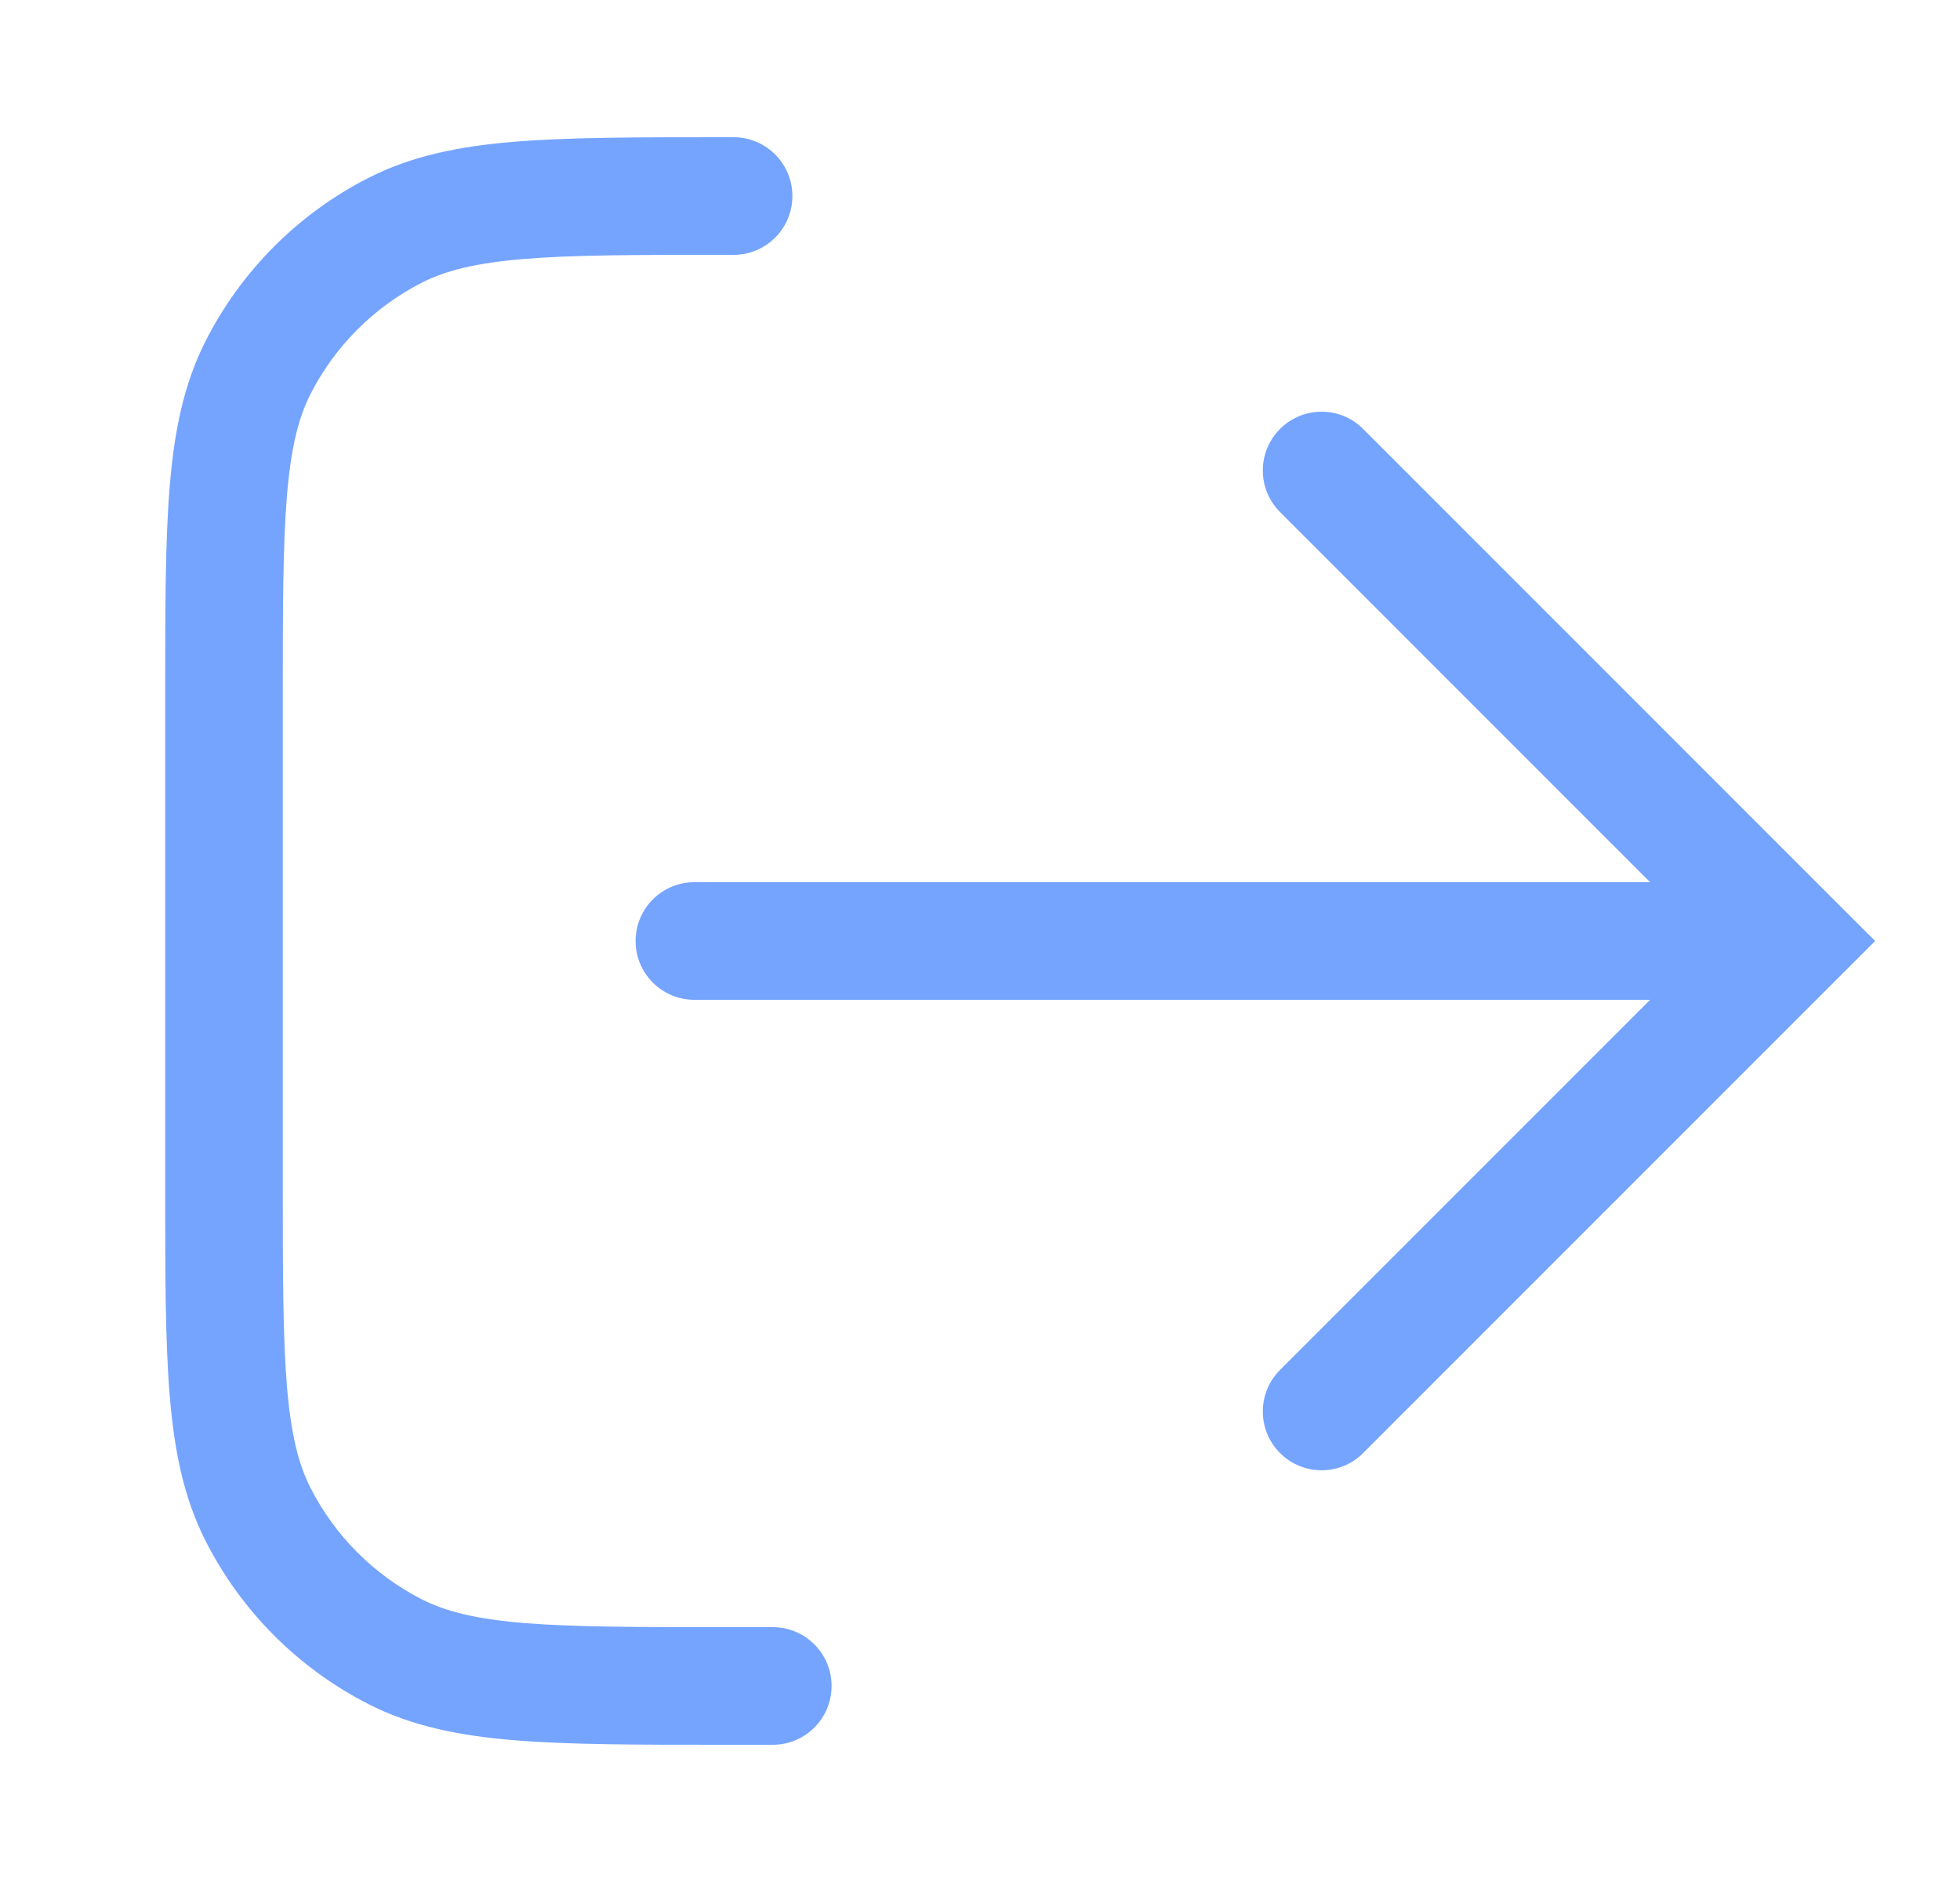
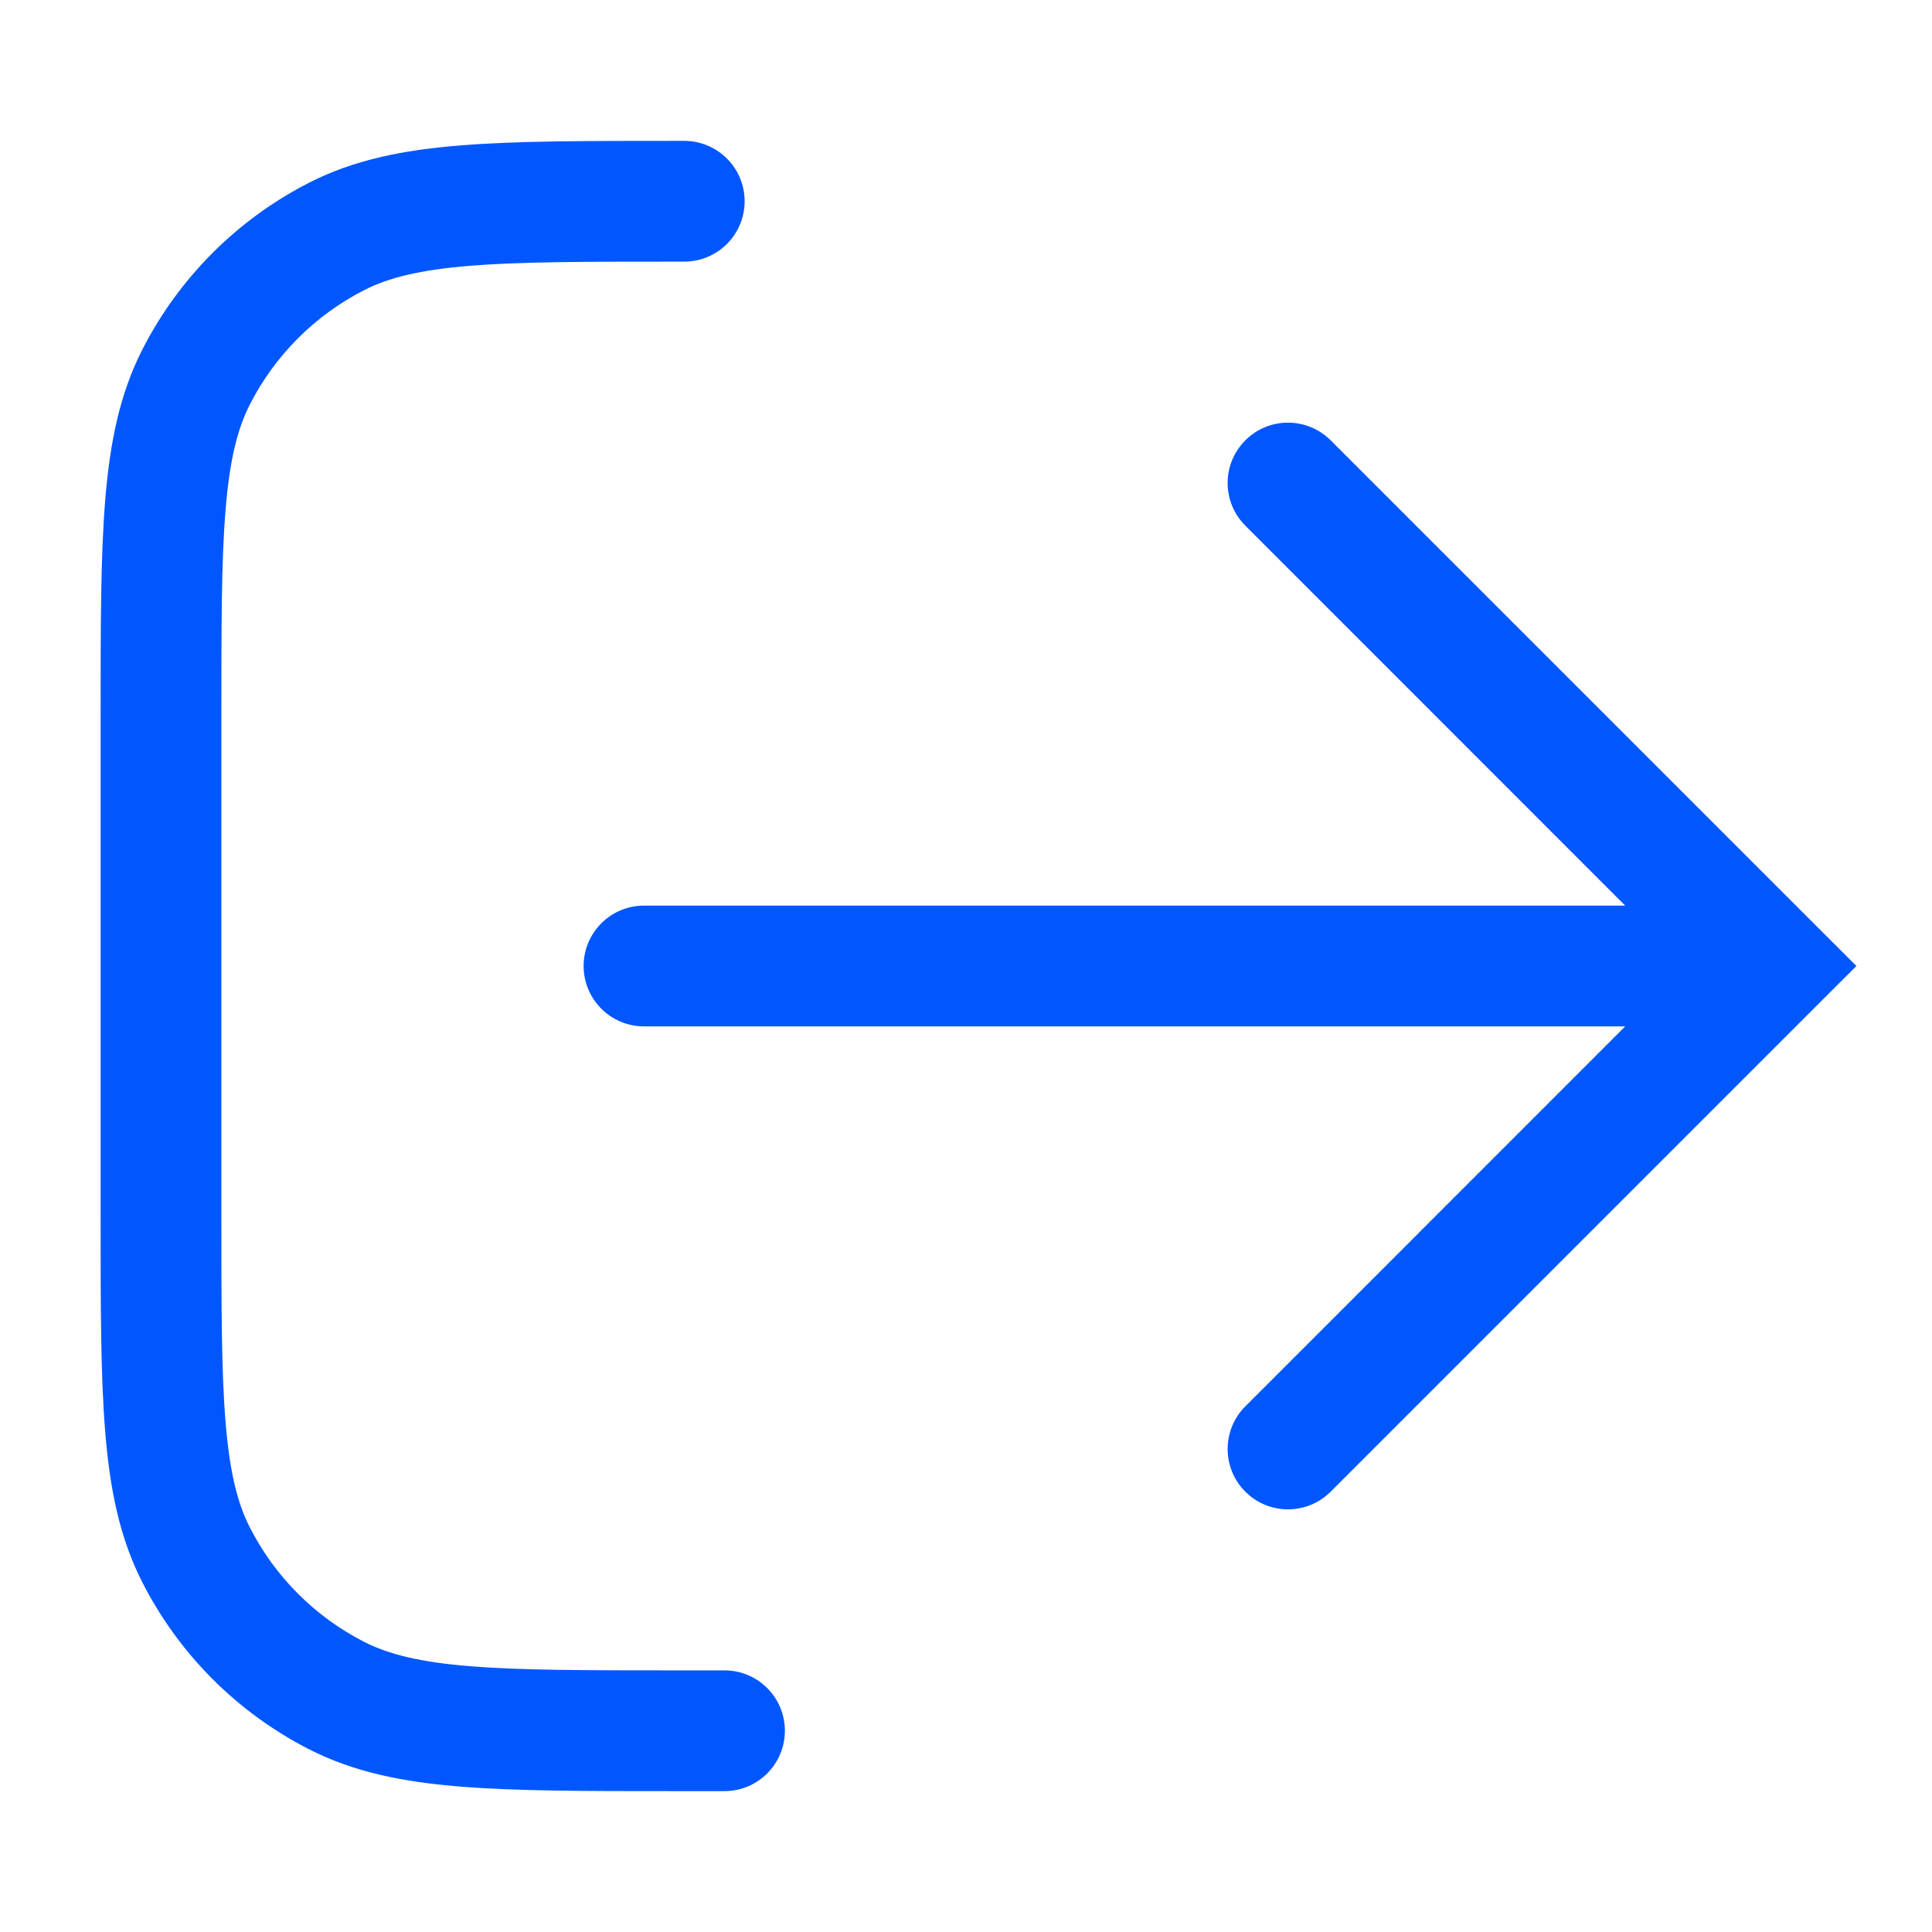
- <svg xmlns="http://www.w3.org/2000/svg" width="25" height="24" viewBox="0 0 25 24" fill="none">
-   <path fill-rule="evenodd" clip-rule="evenodd" d="M9.857 20.75C10.271 20.75 10.607 21.086 10.607 21.5C10.607 21.914 10.271 22.25 9.857 22.25H9.257H9.224C8.132 22.25 7.267 22.25 6.569 22.193C5.856 22.135 5.252 22.013 4.701 21.732C3.807 21.277 3.08 20.55 2.625 19.656C2.344 19.105 2.222 18.502 2.164 17.788C2.107 17.09 2.107 16.225 2.107 15.133V15.133V15.1V8.9V8.867V8.867C2.107 7.775 2.107 6.909 2.164 6.212C2.222 5.498 2.344 4.895 2.625 4.343C3.08 3.45 3.807 2.723 4.701 2.268C5.252 1.987 5.856 1.865 6.569 1.807C7.267 1.75 8.132 1.75 9.224 1.75H9.257H9.357C9.771 1.75 10.107 2.086 10.107 2.5C10.107 2.914 9.771 3.25 9.357 3.25H9.257C8.125 3.25 7.32 3.25 6.691 3.302C6.07 3.353 5.686 3.449 5.382 3.604C4.77 3.916 4.273 4.413 3.961 5.024C3.806 5.329 3.71 5.713 3.659 6.334C3.608 6.963 3.607 7.767 3.607 8.9L3.607 15.1C3.607 16.232 3.608 17.037 3.659 17.666C3.71 18.287 3.806 18.671 3.961 18.975C4.273 19.587 4.77 20.084 5.382 20.396C5.686 20.551 6.07 20.647 6.691 20.698C7.32 20.749 8.125 20.75 9.257 20.75H9.857ZM16.327 18.53C16.034 18.237 16.034 17.762 16.327 17.47L21.047 12.75H8.857C8.443 12.75 8.107 12.414 8.107 12C8.107 11.586 8.443 11.25 8.857 11.25H21.047L16.327 6.53C16.034 6.237 16.034 5.763 16.327 5.47C16.62 5.177 17.095 5.177 17.387 5.47L23.387 11.47L23.918 12L23.387 12.53L17.387 18.53C17.095 18.823 16.62 18.823 16.327 18.53Z" fill="#75A4FF" />
+ <svg xmlns="http://www.w3.org/2000/svg" width="24" height="24" viewBox="0 0 24 24" fill="none">
+   <path fill-rule="evenodd" clip-rule="evenodd" d="M9 20.75C9.414 20.75 9.75 21.086 9.75 21.5C9.75 21.914 9.414 22.25 9 22.25H8.4H8.367C7.275 22.25 6.409 22.25 5.712 22.193C4.998 22.135 4.395 22.013 3.843 21.732C2.95 21.277 2.223 20.55 1.768 19.656C1.487 19.105 1.365 18.502 1.307 17.788C1.25 17.091 1.25 16.225 1.25 15.133V15.133V15.1V8.9V8.867V8.867C1.25 7.775 1.25 6.909 1.307 6.212C1.365 5.498 1.487 4.895 1.768 4.343C2.223 3.45 2.95 2.723 3.843 2.268C4.395 1.987 4.998 1.865 5.712 1.807C6.409 1.75 7.275 1.75 8.367 1.75H8.4H8.5C8.914 1.75 9.25 2.086 9.25 2.5C9.25 2.914 8.914 3.25 8.5 3.25H8.4C7.267 3.25 6.463 3.251 5.834 3.302C5.213 3.353 4.829 3.449 4.524 3.604C3.913 3.916 3.416 4.413 3.104 5.024C2.949 5.329 2.853 5.713 2.802 6.334C2.75 6.963 2.75 7.767 2.75 8.9L2.75 15.1C2.75 16.232 2.75 17.037 2.802 17.666C2.853 18.287 2.949 18.671 3.104 18.975C3.416 19.587 3.913 20.084 4.524 20.396C4.829 20.551 5.213 20.647 5.834 20.698C6.463 20.749 7.267 20.75 8.4 20.75H9ZM15.47 18.53C15.177 18.238 15.177 17.763 15.47 17.47L20.189 12.75H8C7.586 12.75 7.25 12.414 7.25 12C7.25 11.586 7.586 11.25 8 11.25H20.189L15.47 6.53C15.177 6.237 15.177 5.763 15.47 5.47C15.762 5.177 16.237 5.177 16.53 5.47L22.53 11.47L23.061 12L22.53 12.53L16.53 18.53C16.237 18.823 15.762 18.823 15.47 18.53Z" fill="#0057FF" />
</svg>
